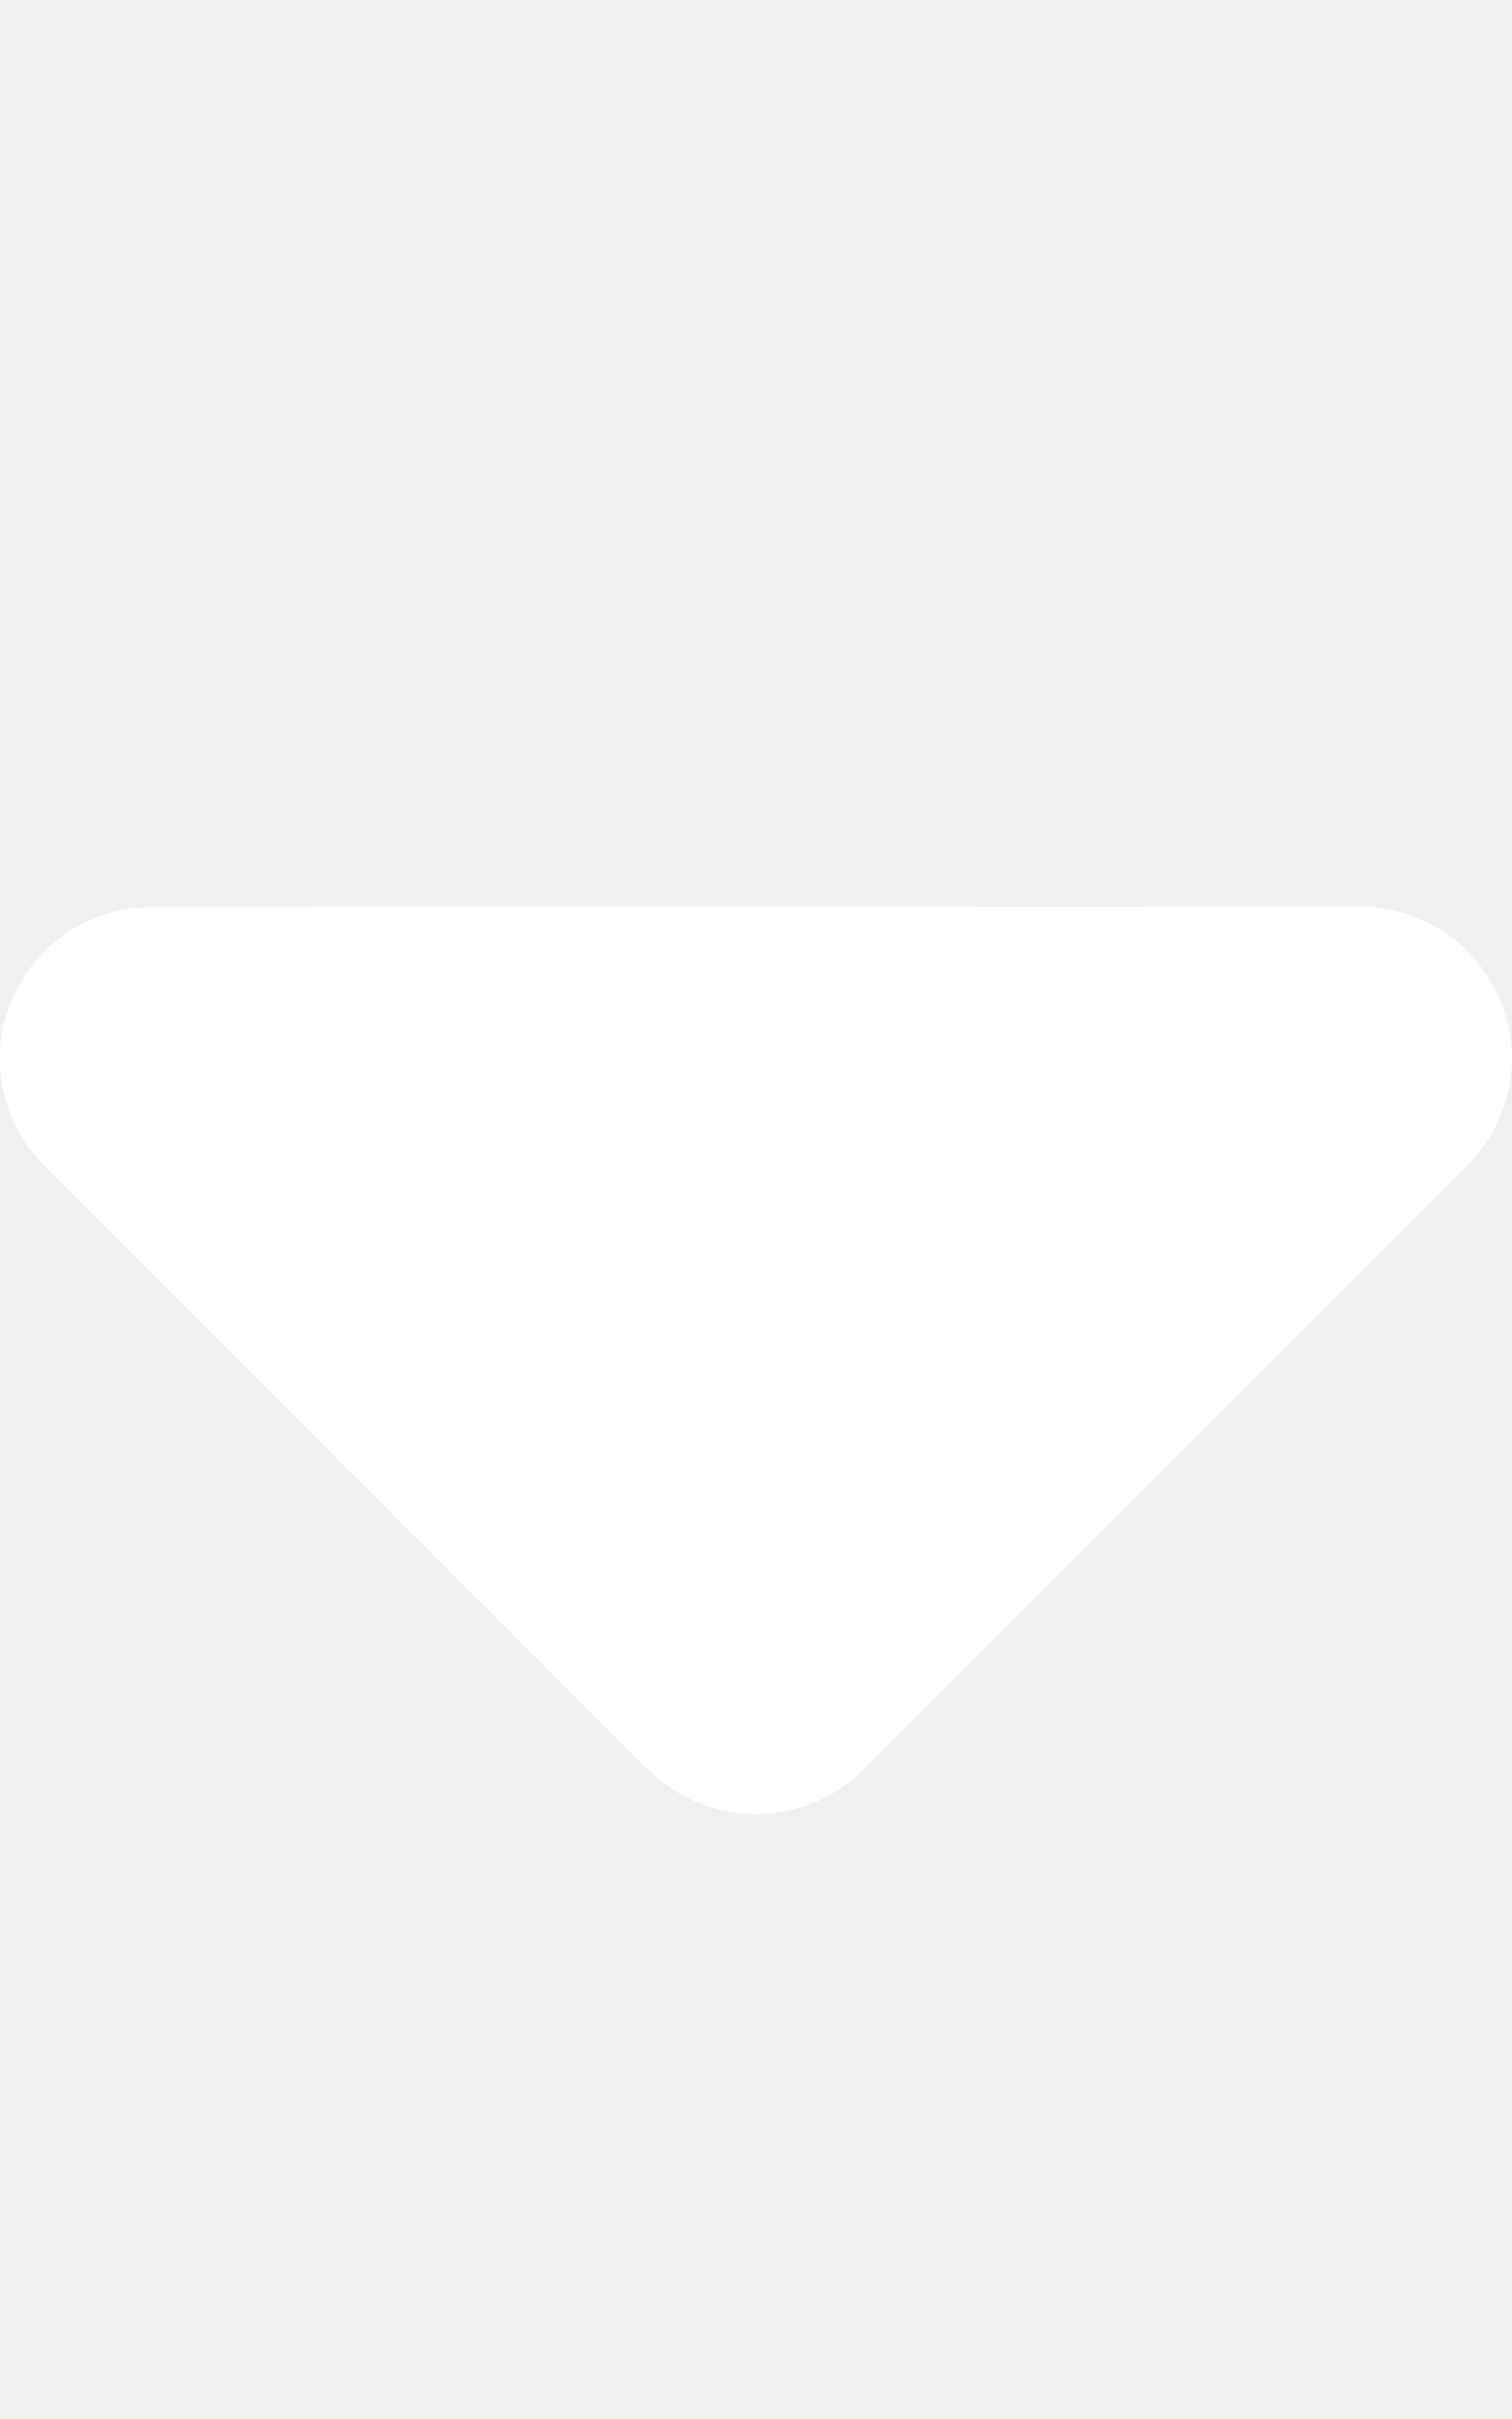
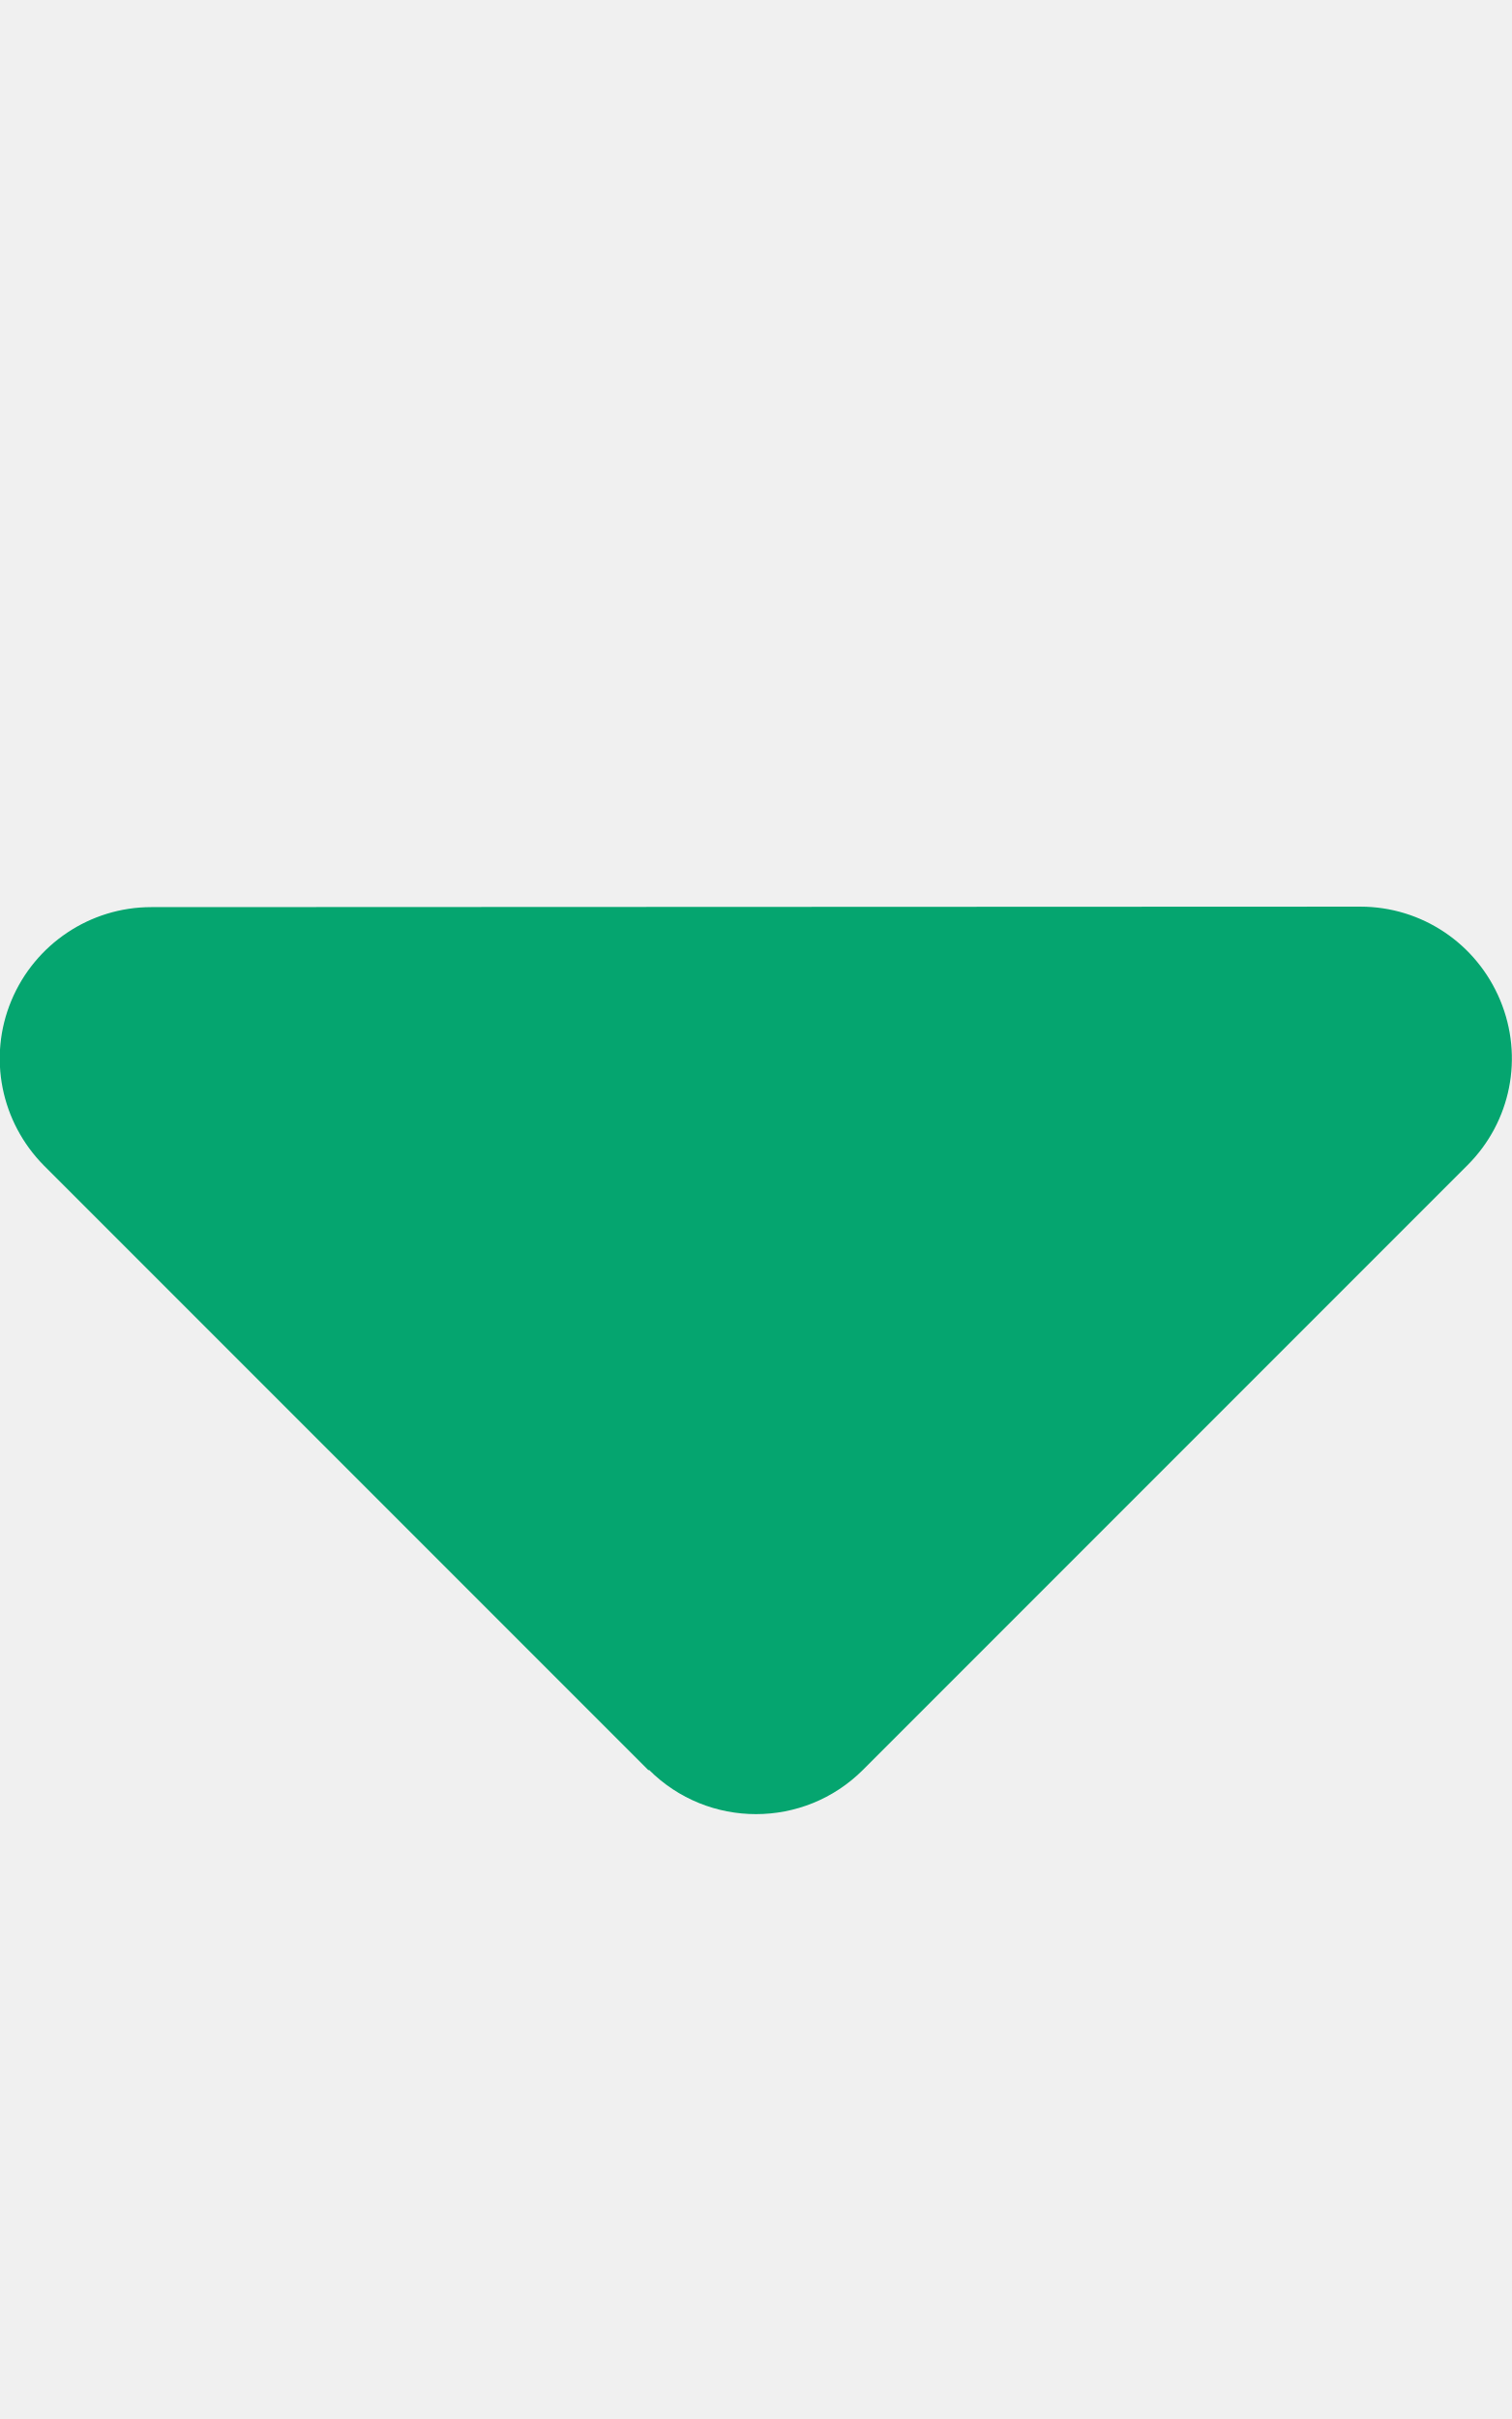
<svg xmlns="http://www.w3.org/2000/svg" height="1em" viewBox="0 0 320 512">
-   <style>svg{fill:#ffffff}</style>
+   <style>svg{fill:#05a56f}</style>
  <path d="M137.4 374.6c12.5 12.5 32.8 12.5 45.3 0l128-128c9.2-9.2 11.9-22.9 6.9-34.9s-16.6-19.8-29.6-19.8L32 192c-12.9 0-24.6 7.8-29.6 19.8s-2.2 25.7 6.9 34.9l128 128z" />
</svg>
